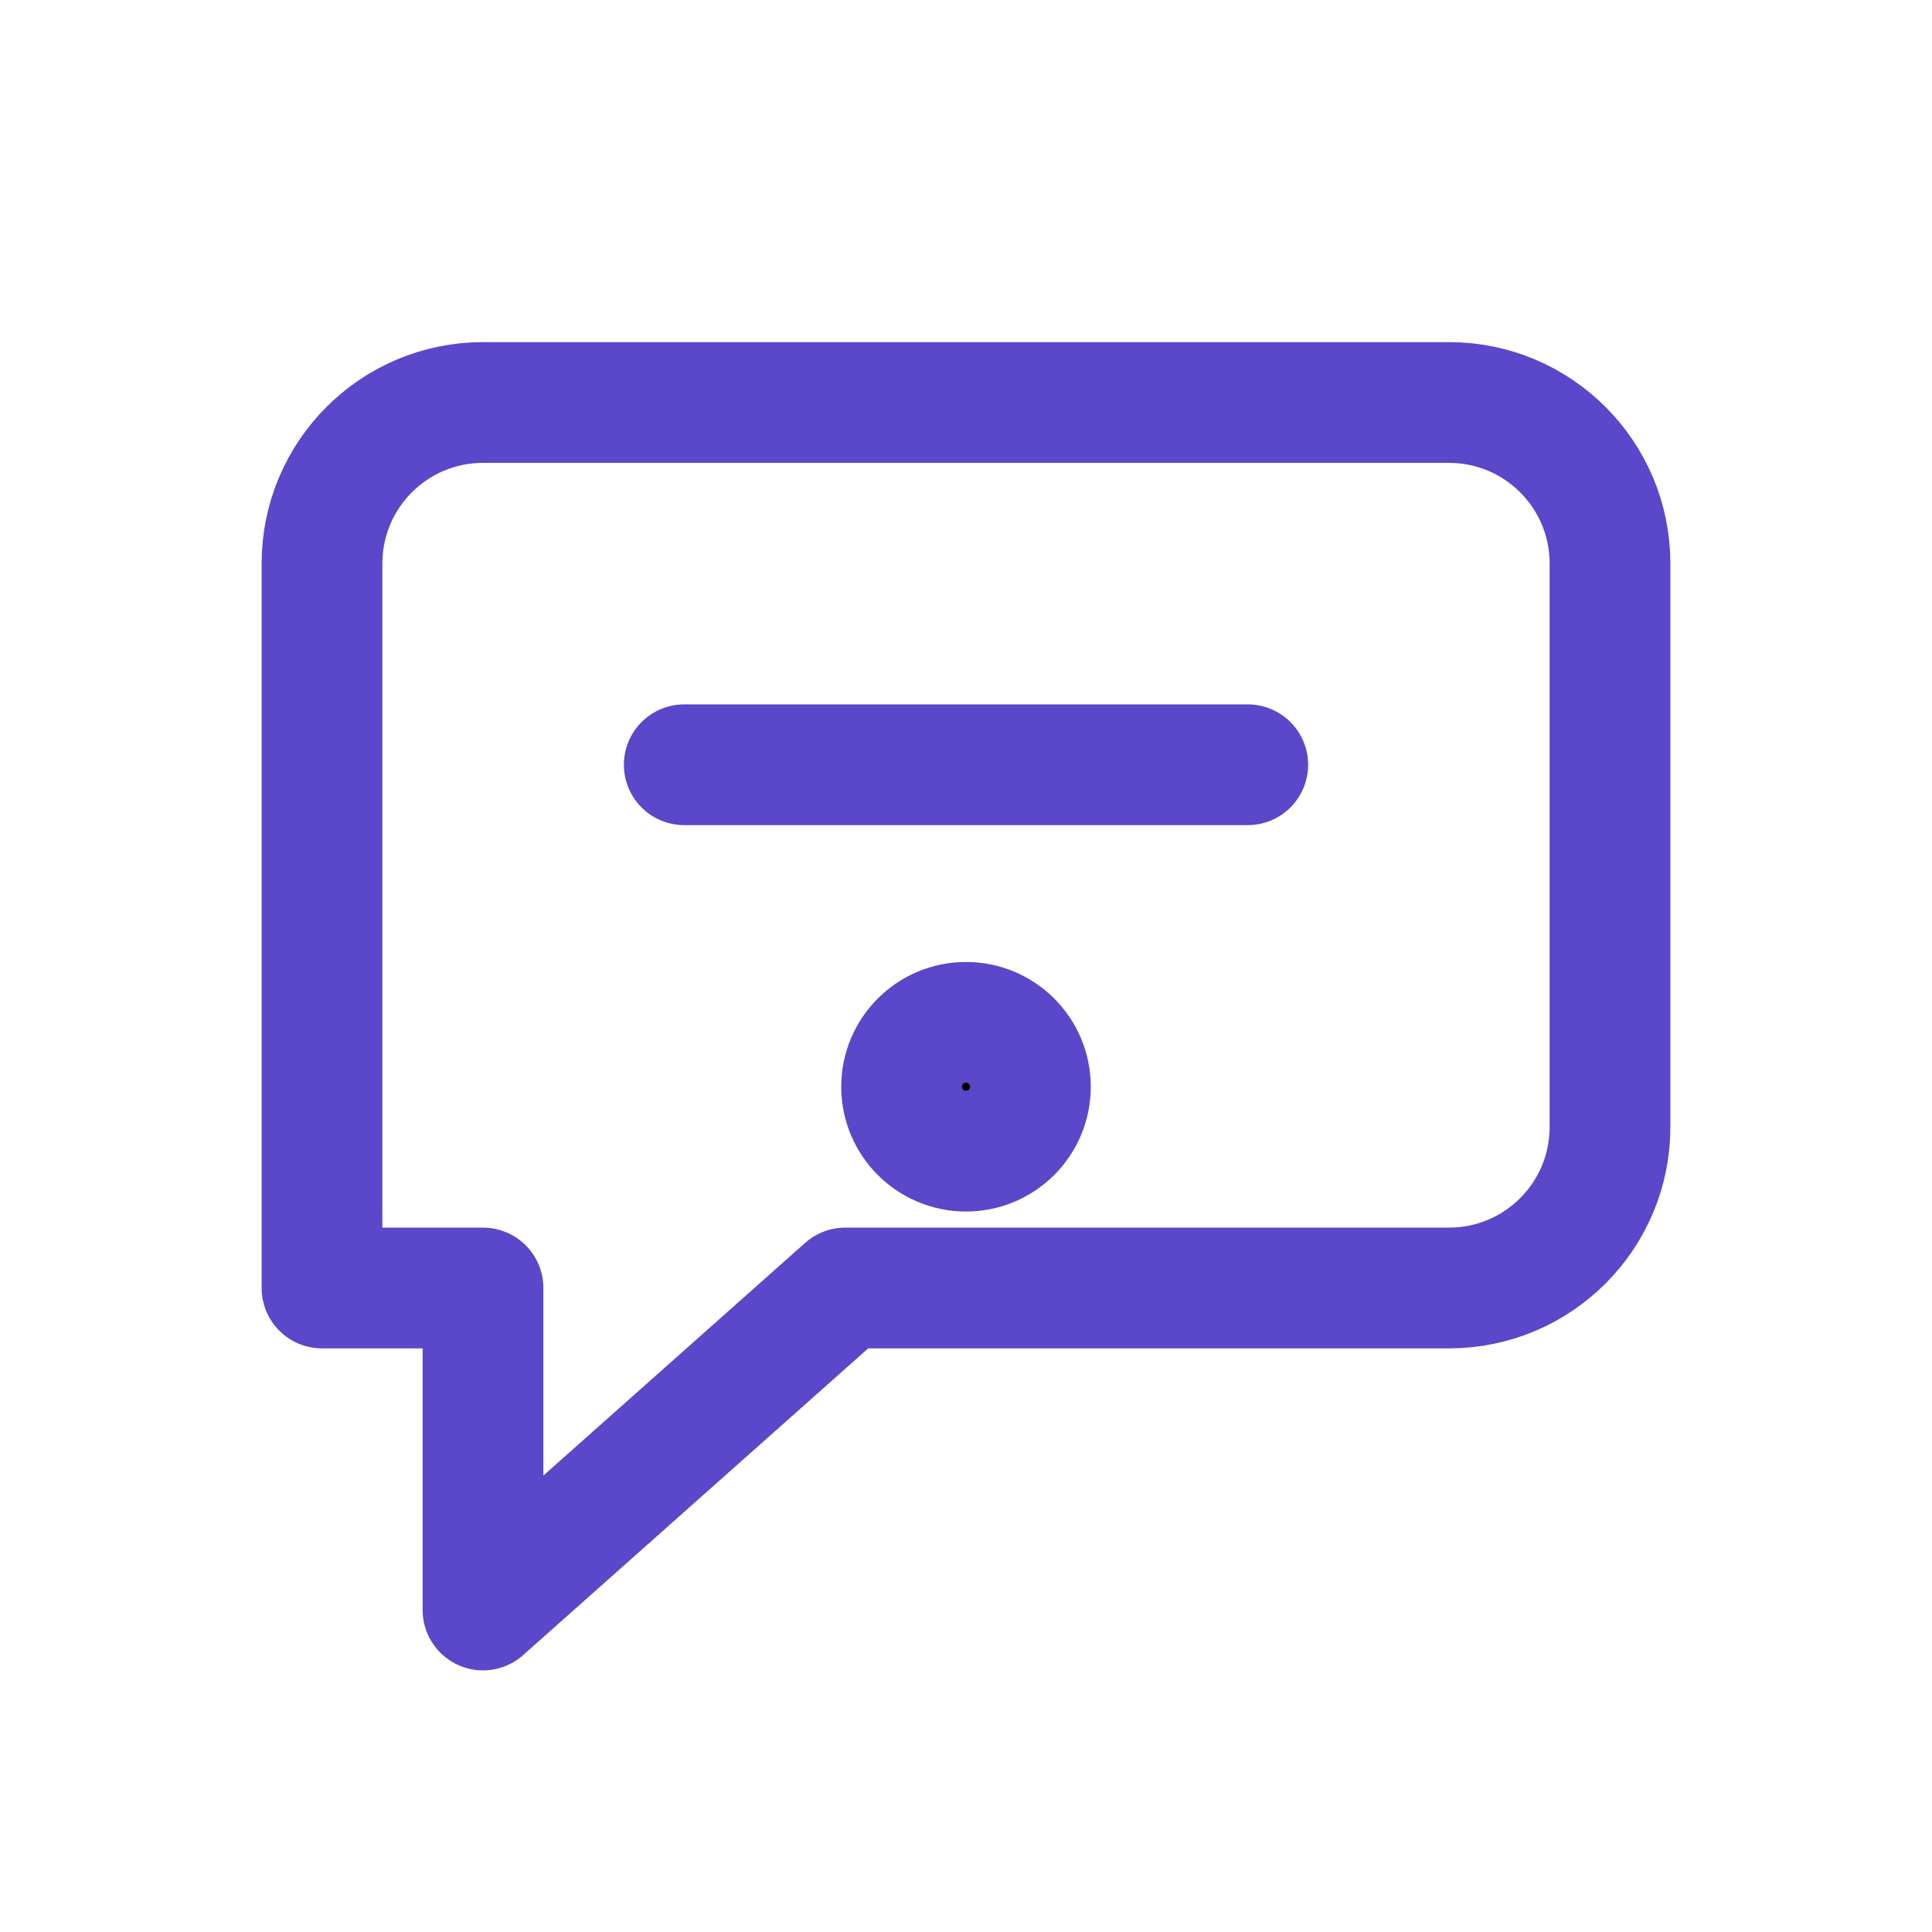
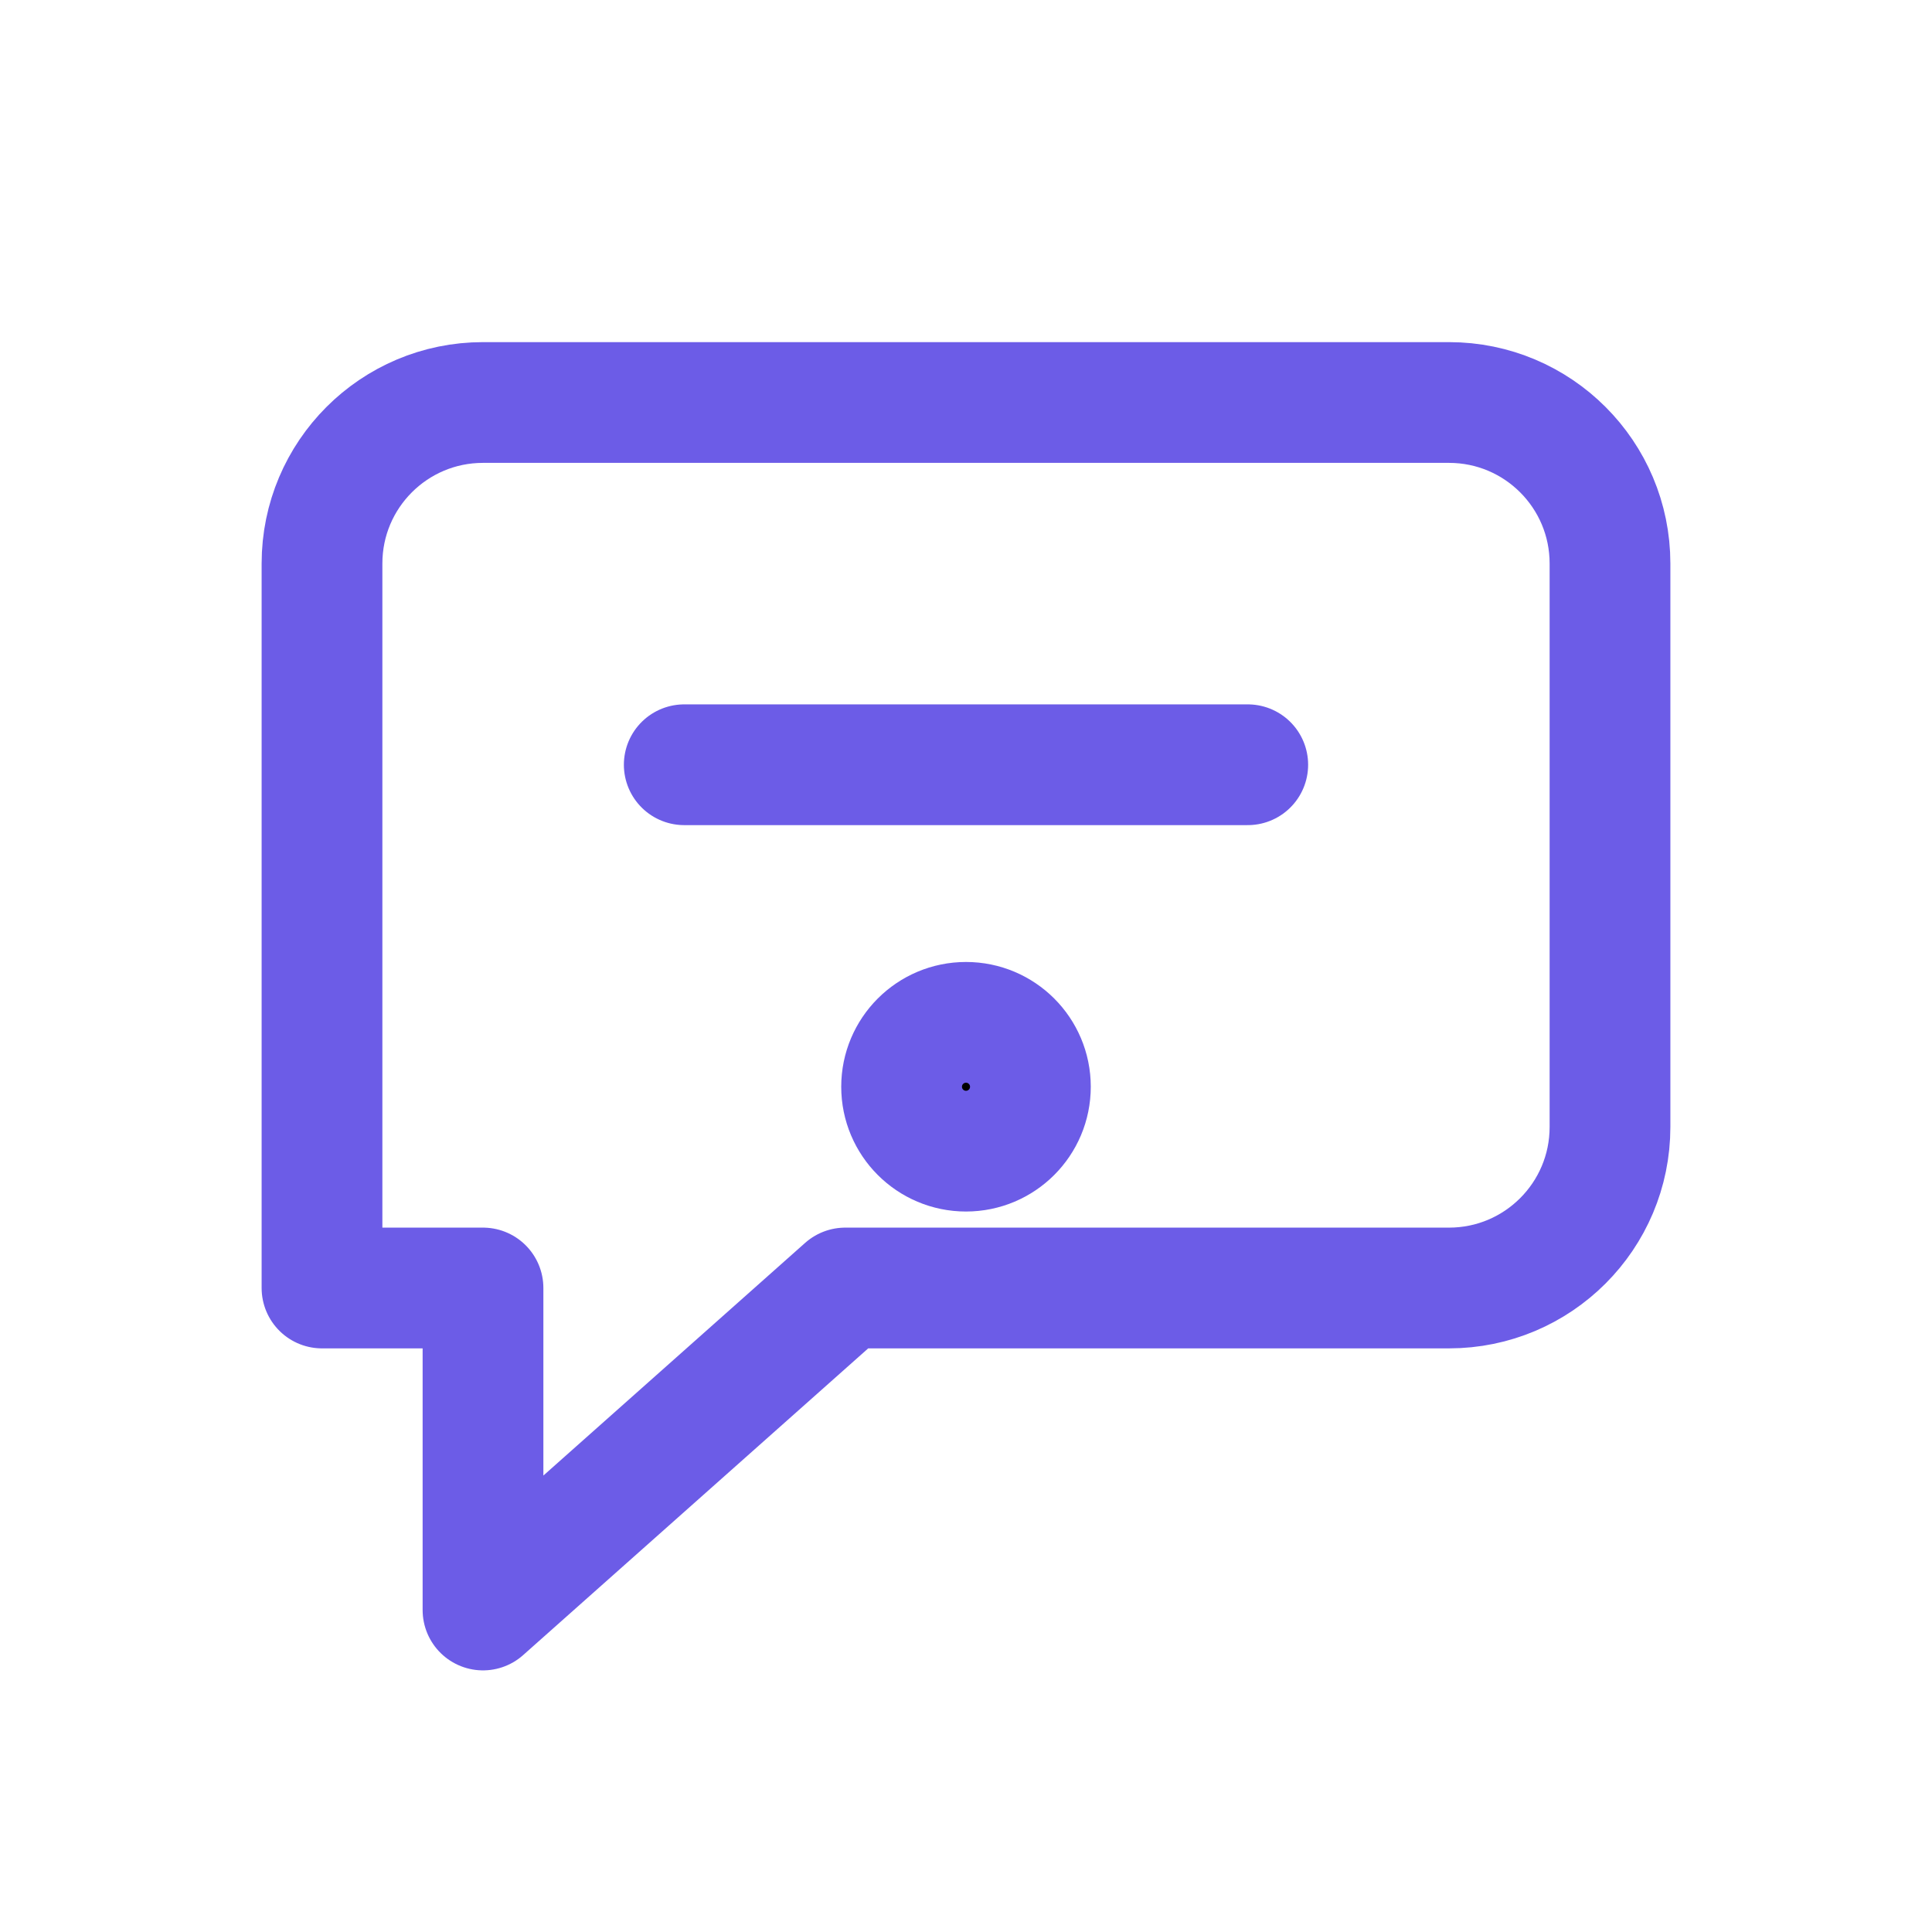
<svg xmlns="http://www.w3.org/2000/svg" viewBox="0 0 48 48" width="48" height="48">
-   <g fill="none" stroke="#5A47C9" stroke-width="3" stroke-linecap="round" stroke-linejoin="round">
+   <g fill="none" stroke="#6C5CE7" stroke-width="3" stroke-linecap="round" stroke-linejoin="round">
    <path d="M8 14 a4 4 0 0 1 4-4 h24 a4 4 0 0 1 4 4 v14 a4 4 0 0 1-4 4 H21 l-9 8 v-8 h-4 Z" />
    <path d="M17 19 h14" />
    <circle cx="24" cy="27" r="1.6" fill="currentColor" />
  </g>
</svg>
